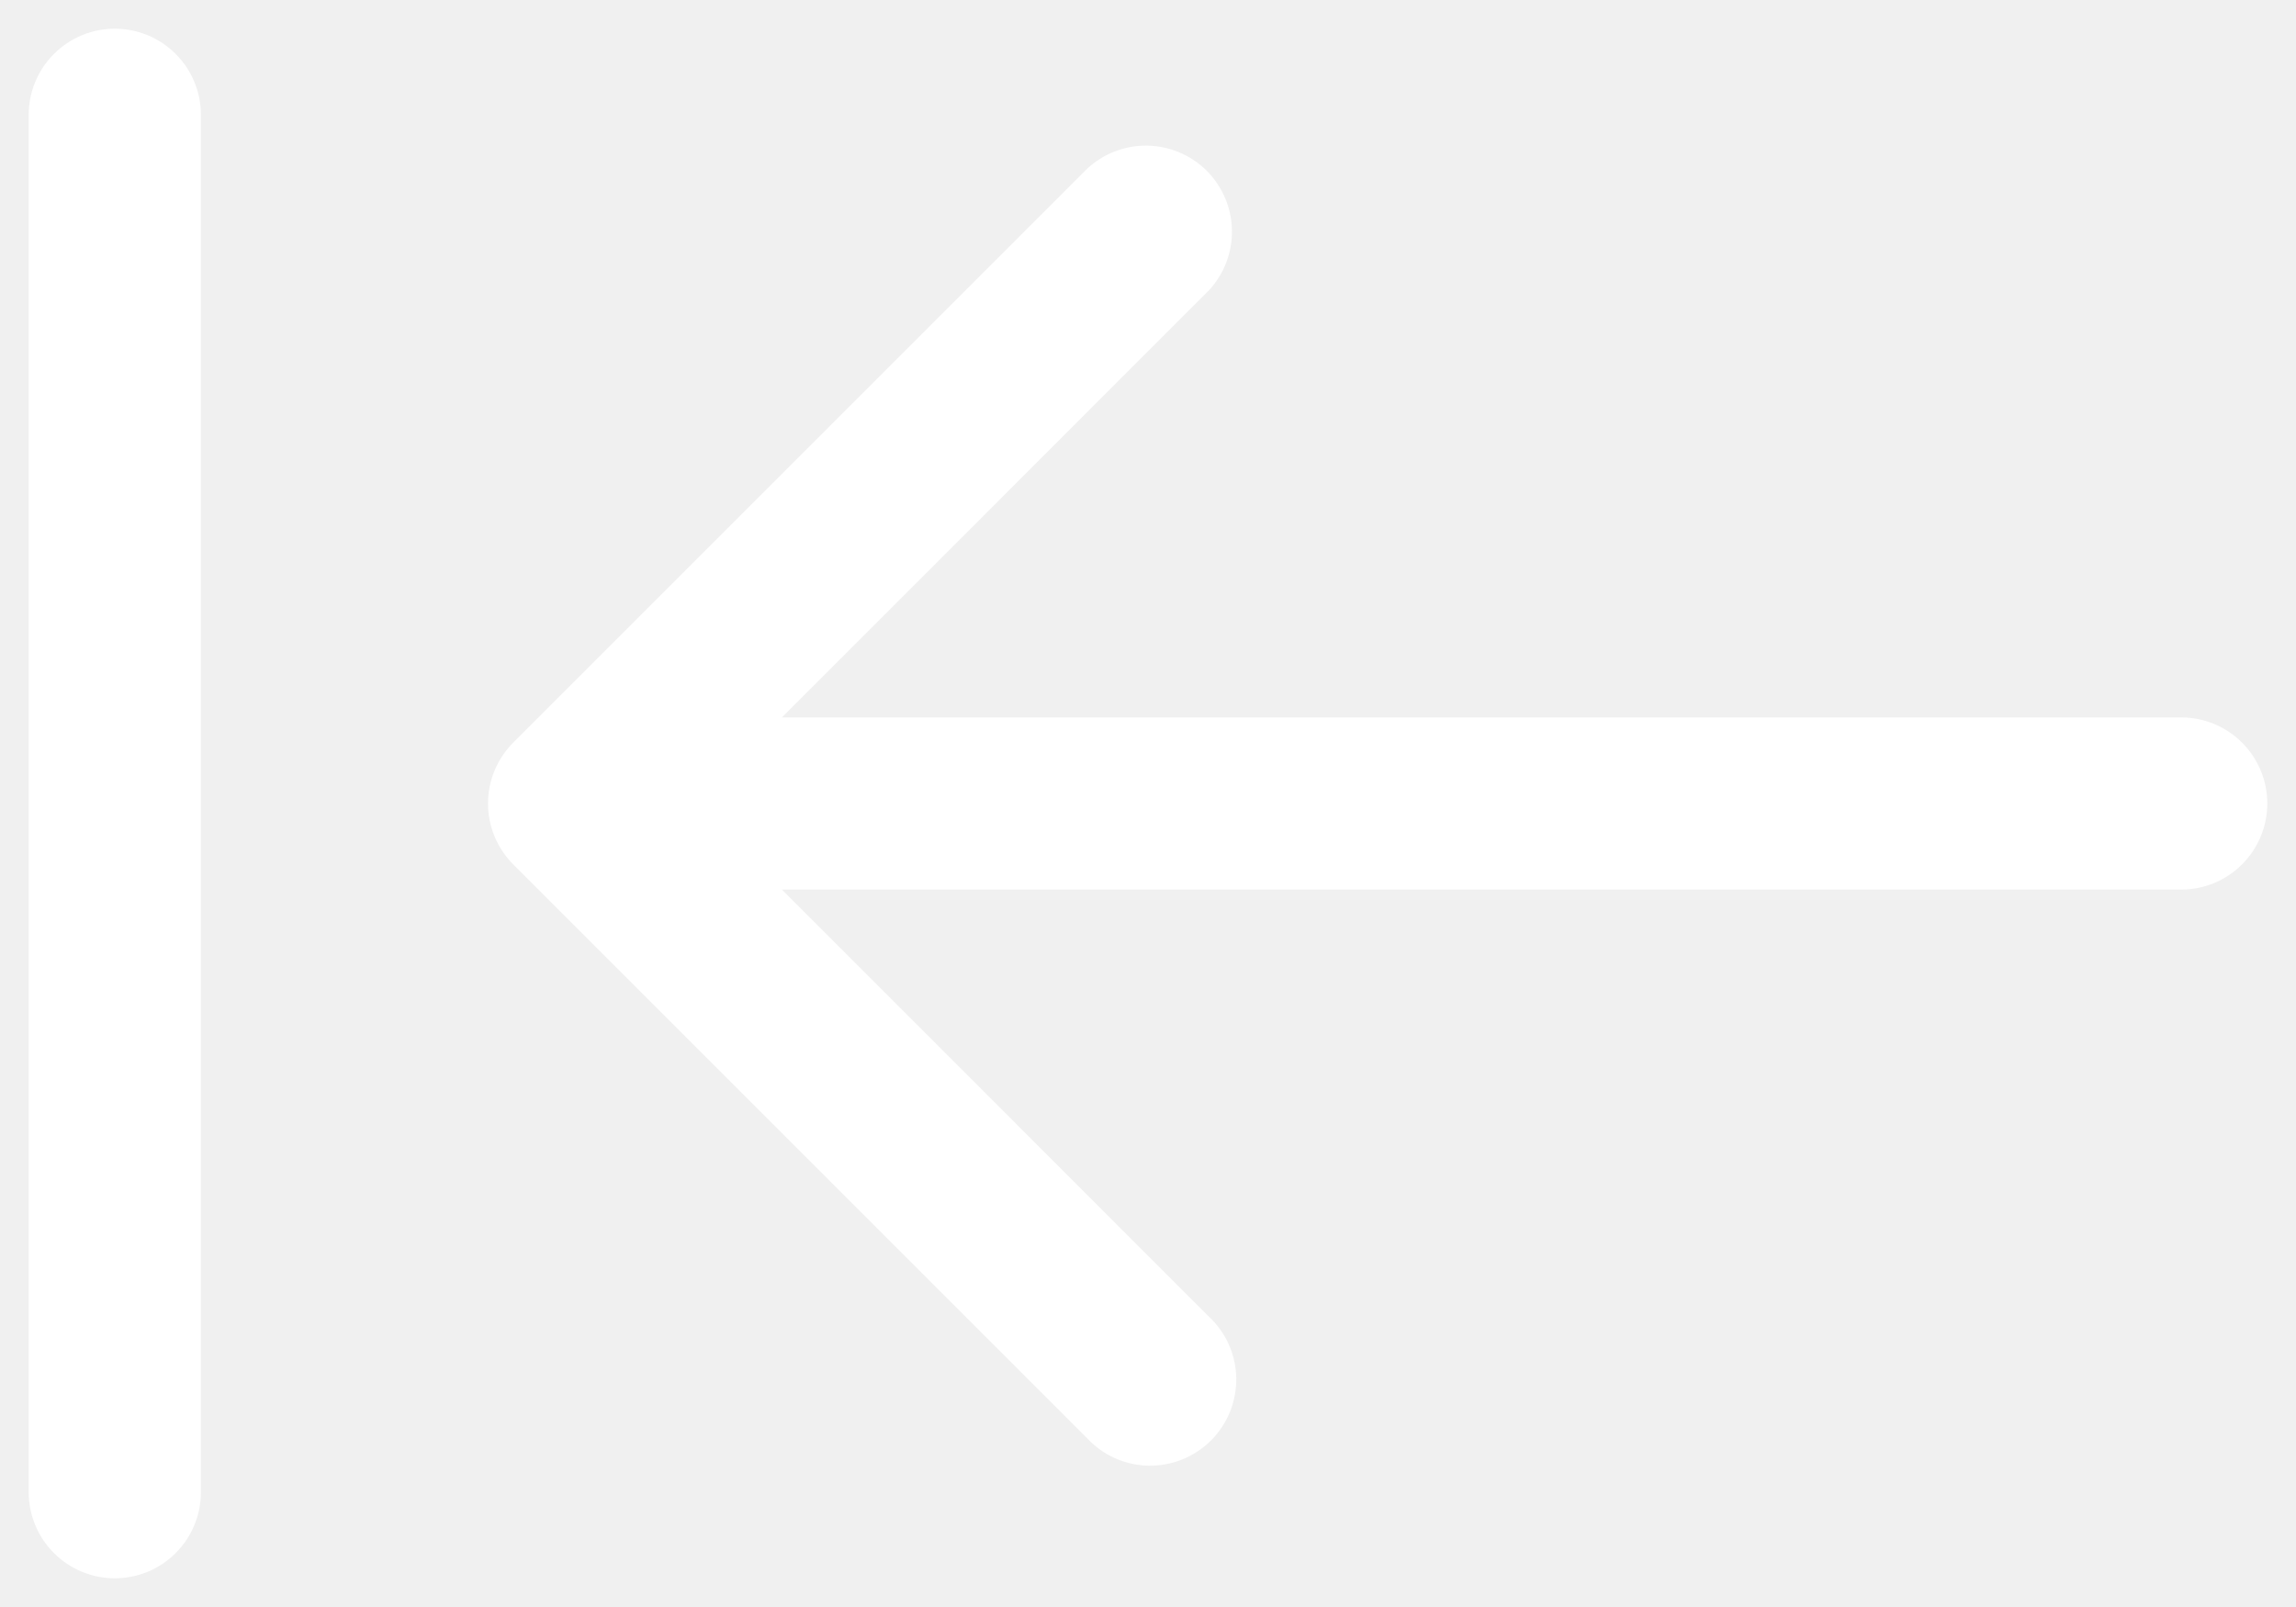
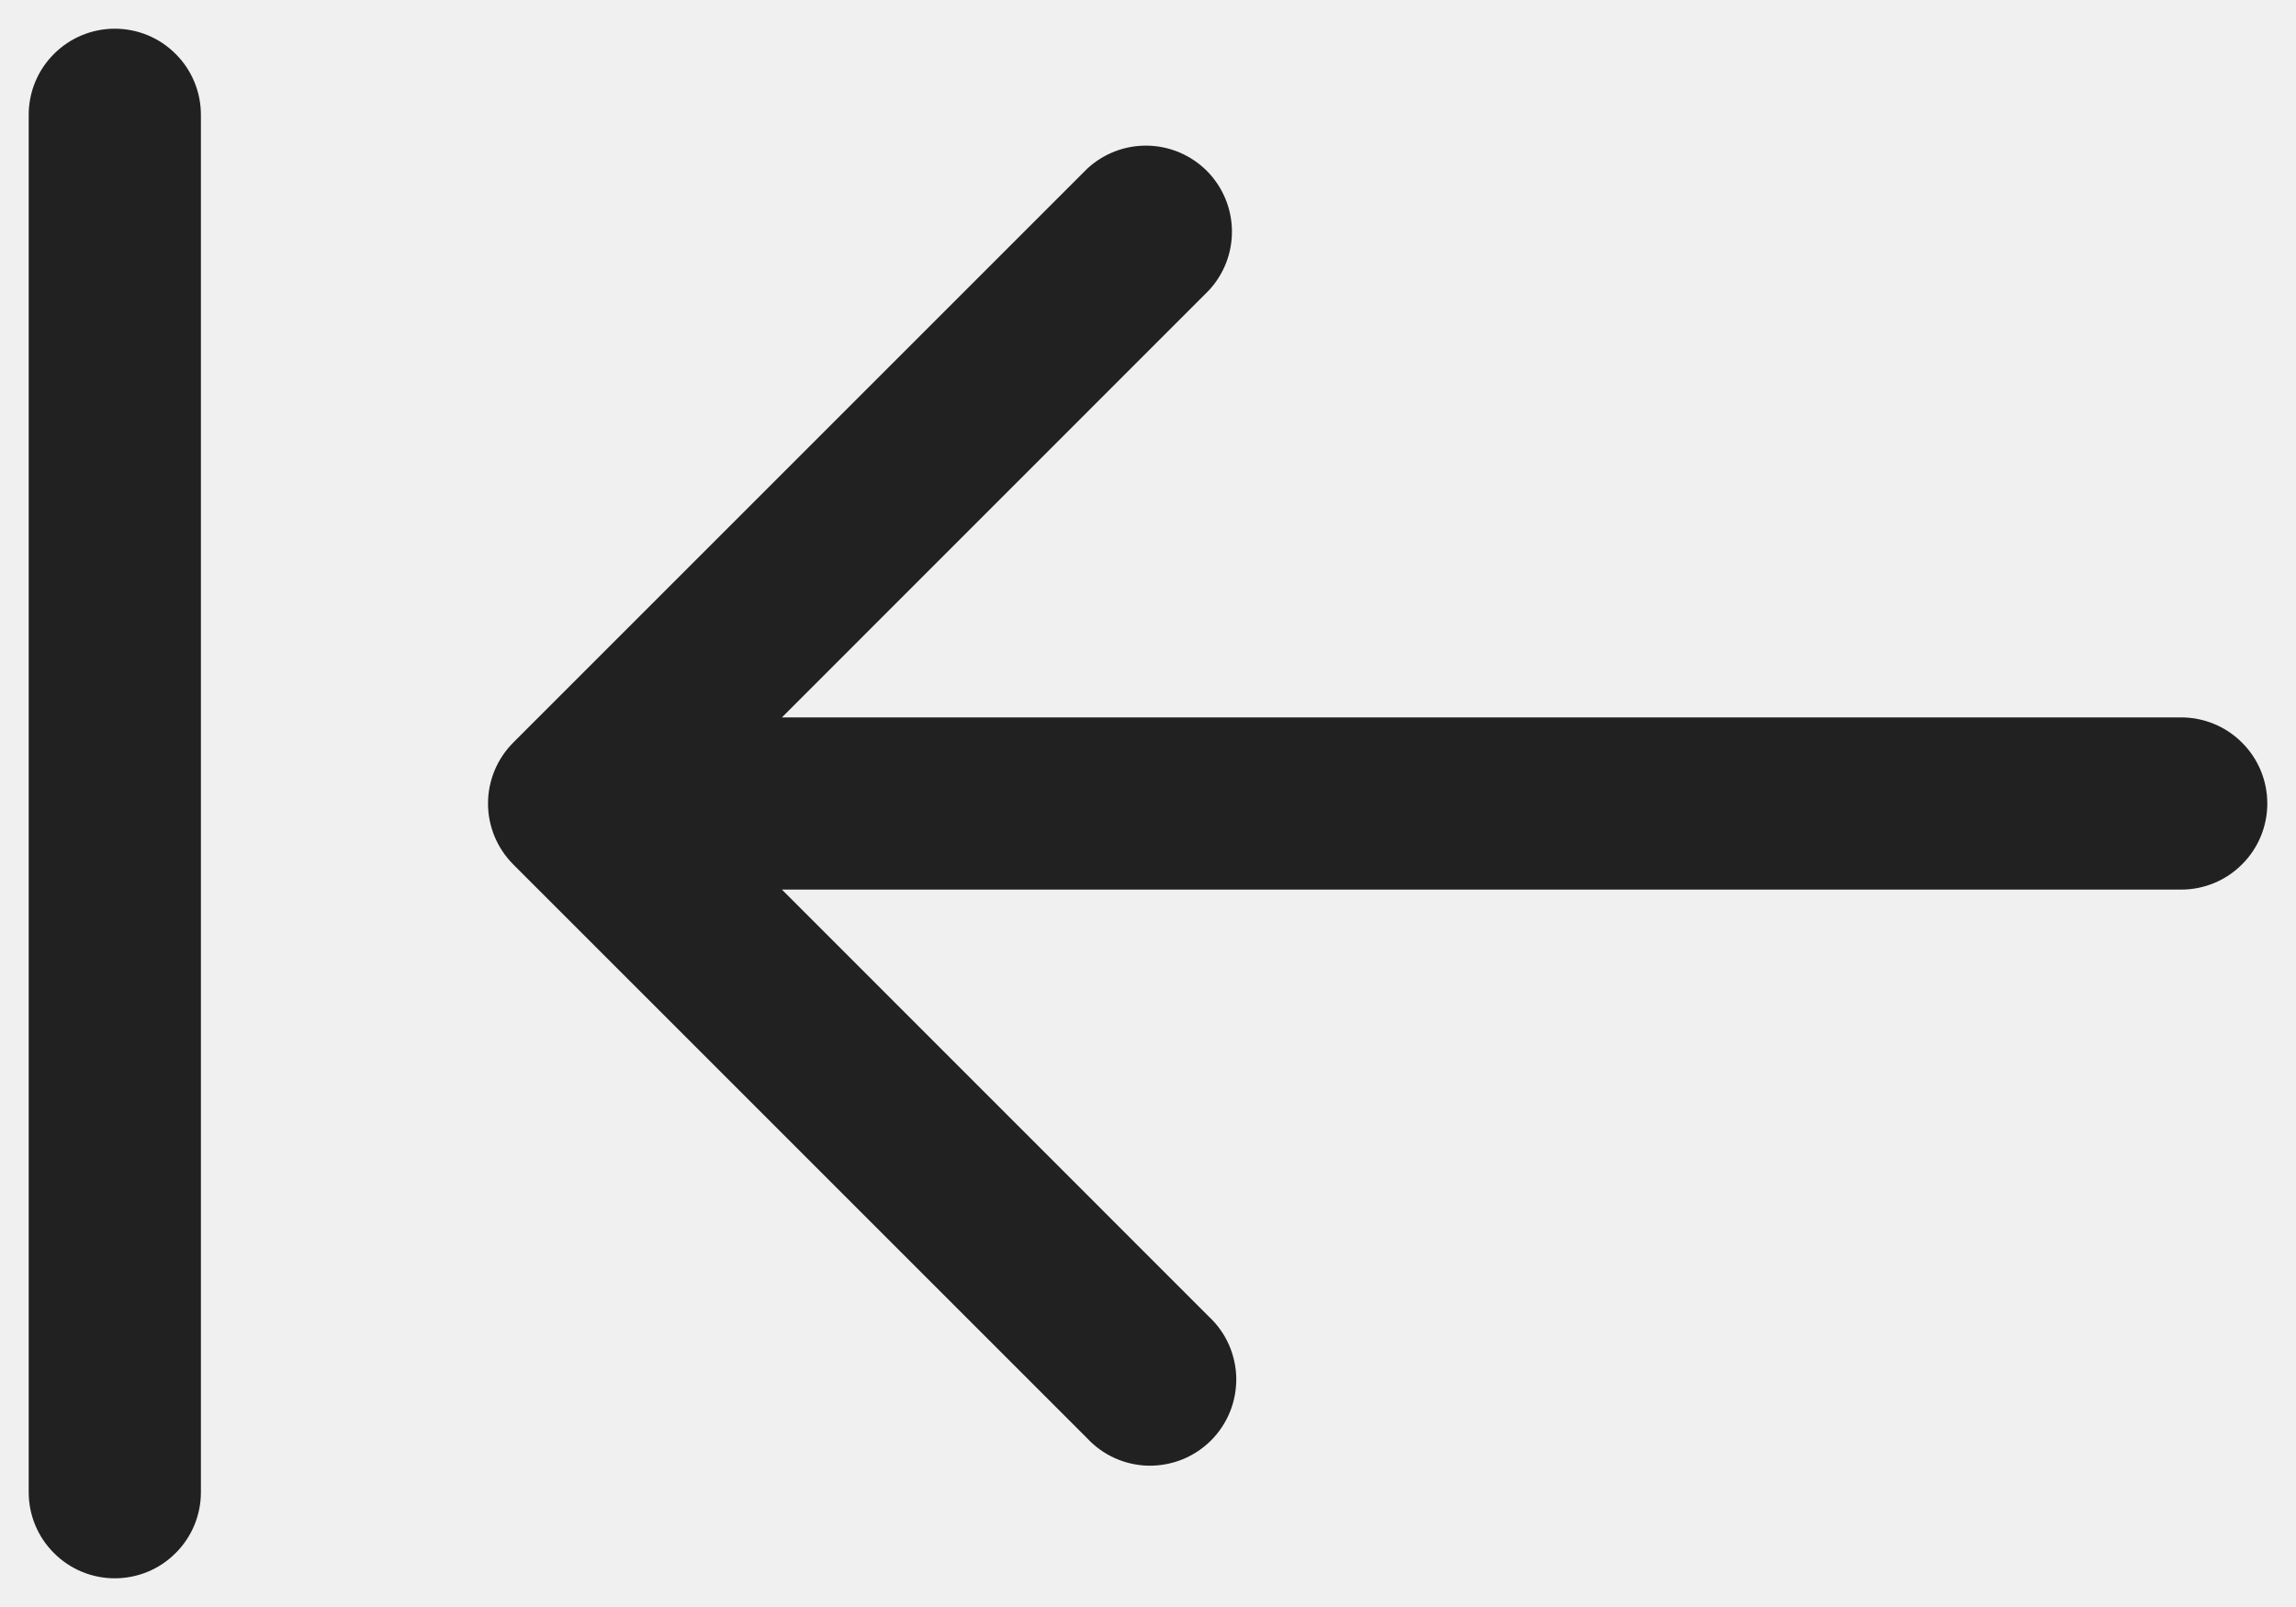
<svg xmlns="http://www.w3.org/2000/svg" width="20" height="14" viewBox="0 0 20 14" fill="none">
-   <path d="M19.75 7C19.75 7.199 19.671 7.39 19.53 7.53C19.39 7.671 19.199 7.75 19 7.75H6.811L10.53 11.47C10.604 11.539 10.663 11.621 10.704 11.713C10.745 11.806 10.767 11.905 10.769 12.005C10.77 12.106 10.752 12.206 10.714 12.3C10.676 12.393 10.62 12.478 10.549 12.549C10.478 12.62 10.393 12.676 10.3 12.714C10.206 12.752 10.106 12.77 10.005 12.769C9.905 12.767 9.805 12.745 9.713 12.704C9.621 12.663 9.539 12.604 9.47 12.53L4.47 7.53C4.33 7.389 4.251 7.199 4.251 7C4.251 6.801 4.33 6.611 4.47 6.47L9.47 1.47C9.612 1.338 9.8 1.265 9.995 1.269C10.189 1.272 10.374 1.351 10.512 1.488C10.649 1.626 10.728 1.811 10.731 2.005C10.735 2.2 10.662 2.388 10.53 2.53L6.811 6.25H19C19.199 6.25 19.39 6.329 19.53 6.47C19.671 6.61 19.75 6.801 19.75 7ZM1 0.25C0.801 0.25 0.61 0.329 0.47 0.47C0.329 0.61 0.25 0.801 0.25 1V13C0.25 13.199 0.329 13.39 0.47 13.53C0.61 13.671 0.801 13.75 1 13.75C1.199 13.75 1.39 13.671 1.53 13.53C1.671 13.39 1.75 13.199 1.75 13V1C1.75 0.801 1.671 0.61 1.53 0.47C1.39 0.329 1.199 0.25 1 0.25Z" fill="white" />
+   <path d="M19.75 7C19.75 7.199 19.671 7.39 19.53 7.53C19.39 7.671 19.199 7.75 19 7.75H6.811L10.53 11.47C10.604 11.539 10.663 11.621 10.704 11.713C10.745 11.806 10.767 11.905 10.769 12.005C10.77 12.106 10.752 12.206 10.714 12.3C10.676 12.393 10.62 12.478 10.549 12.549C10.478 12.62 10.393 12.676 10.3 12.714C10.206 12.752 10.106 12.77 10.005 12.769C9.905 12.767 9.805 12.745 9.713 12.704C9.621 12.663 9.539 12.604 9.47 12.53L4.47 7.53C4.33 7.389 4.251 7.199 4.251 7C4.251 6.801 4.33 6.611 4.47 6.47L9.47 1.47C9.612 1.338 9.8 1.265 9.995 1.269C10.189 1.272 10.374 1.351 10.512 1.488C10.649 1.626 10.728 1.811 10.731 2.005C10.735 2.2 10.662 2.388 10.53 2.53L6.811 6.25H19C19.199 6.25 19.39 6.329 19.53 6.47C19.671 6.61 19.75 6.801 19.75 7ZM1 0.25C0.801 0.25 0.61 0.329 0.47 0.47C0.329 0.61 0.25 0.801 0.25 1V13C0.25 13.199 0.329 13.39 0.47 13.53C0.61 13.671 0.801 13.75 1 13.75C1.199 13.75 1.39 13.671 1.53 13.53C1.671 13.39 1.75 13.199 1.75 13V1C1.75 0.801 1.671 0.61 1.53 0.47C1.39 0.329 1.199 0.25 1 0.25Z" fill="#212121" />
</svg>
